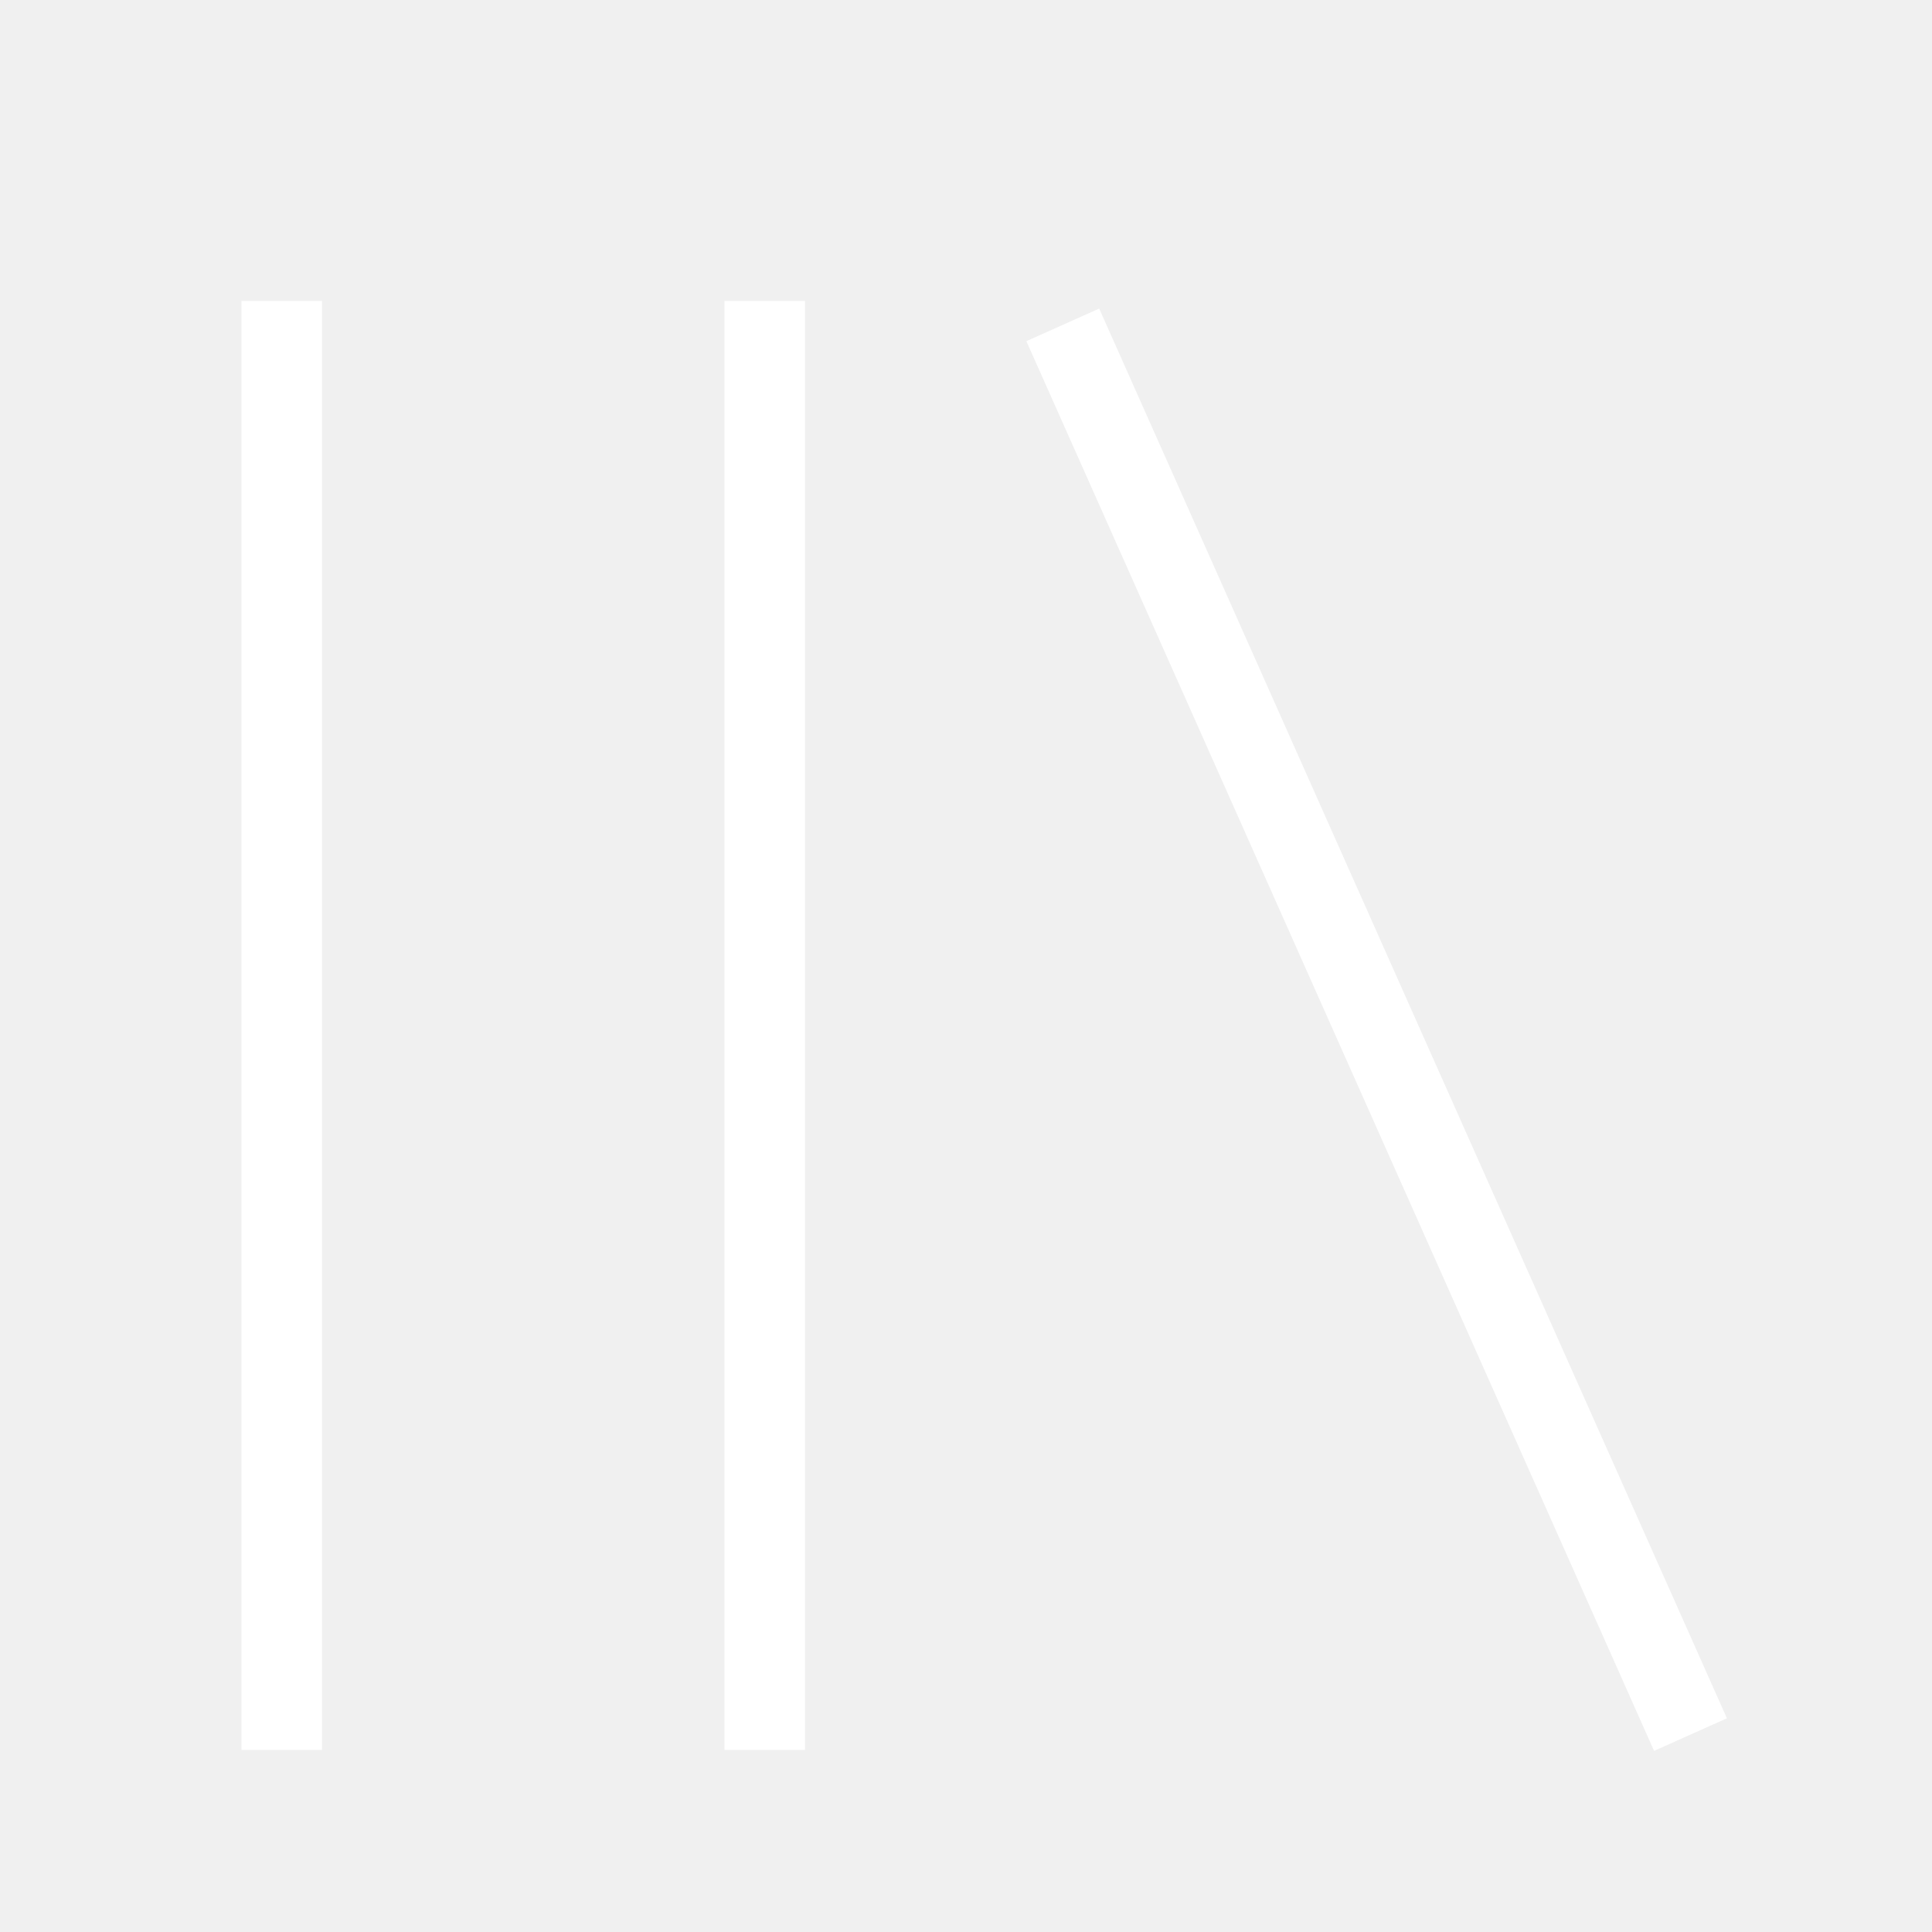
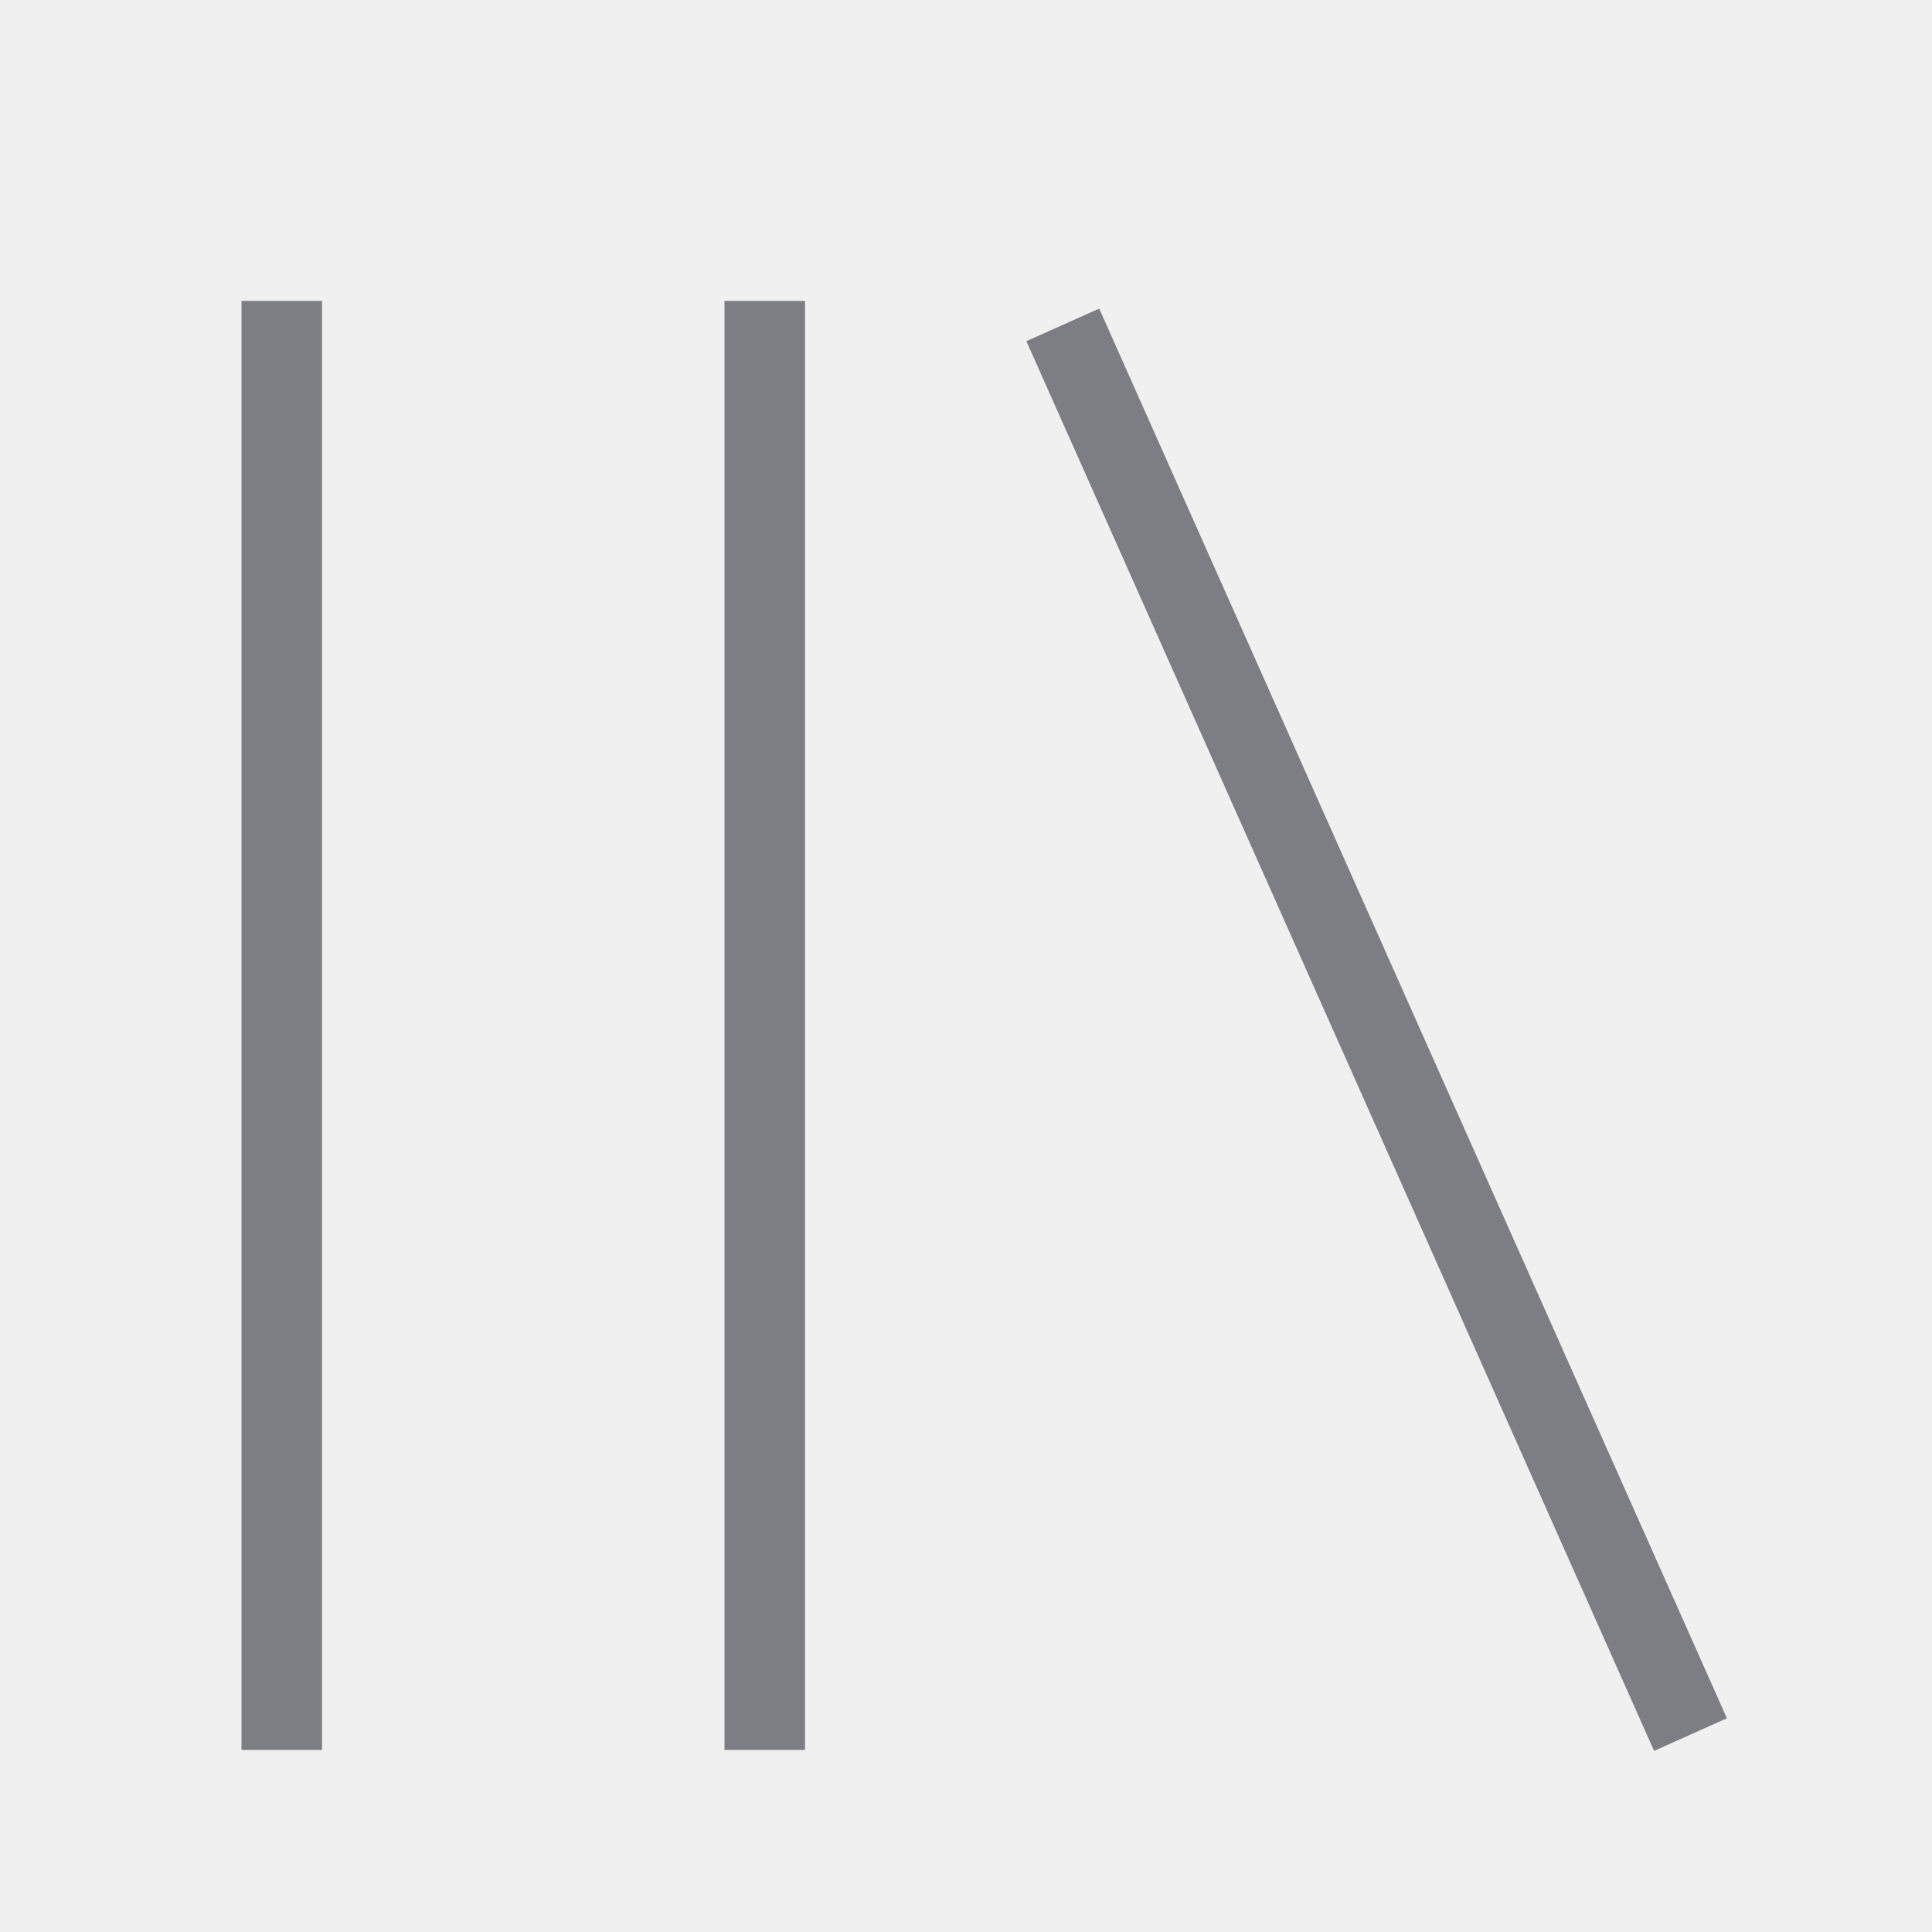
<svg xmlns="http://www.w3.org/2000/svg" viewBox="0 0 512 512">
-   <path d="M291.301 81.778l166.349 373.587-19.301 8.635-166.349-373.587zM64 463.746v-384h21.334v384h-21.334zM192 463.746v-384h21.334v384h-21.334z" fill="#ffffff" />
+   <path d="M291.301 81.778l166.349 373.587-19.301 8.635-166.349-373.587zM64 463.746v-384h21.334v384h-21.334zM192 463.746v-384h21.334v384h-21.334z" fill="#7D7E84" />
</svg>
